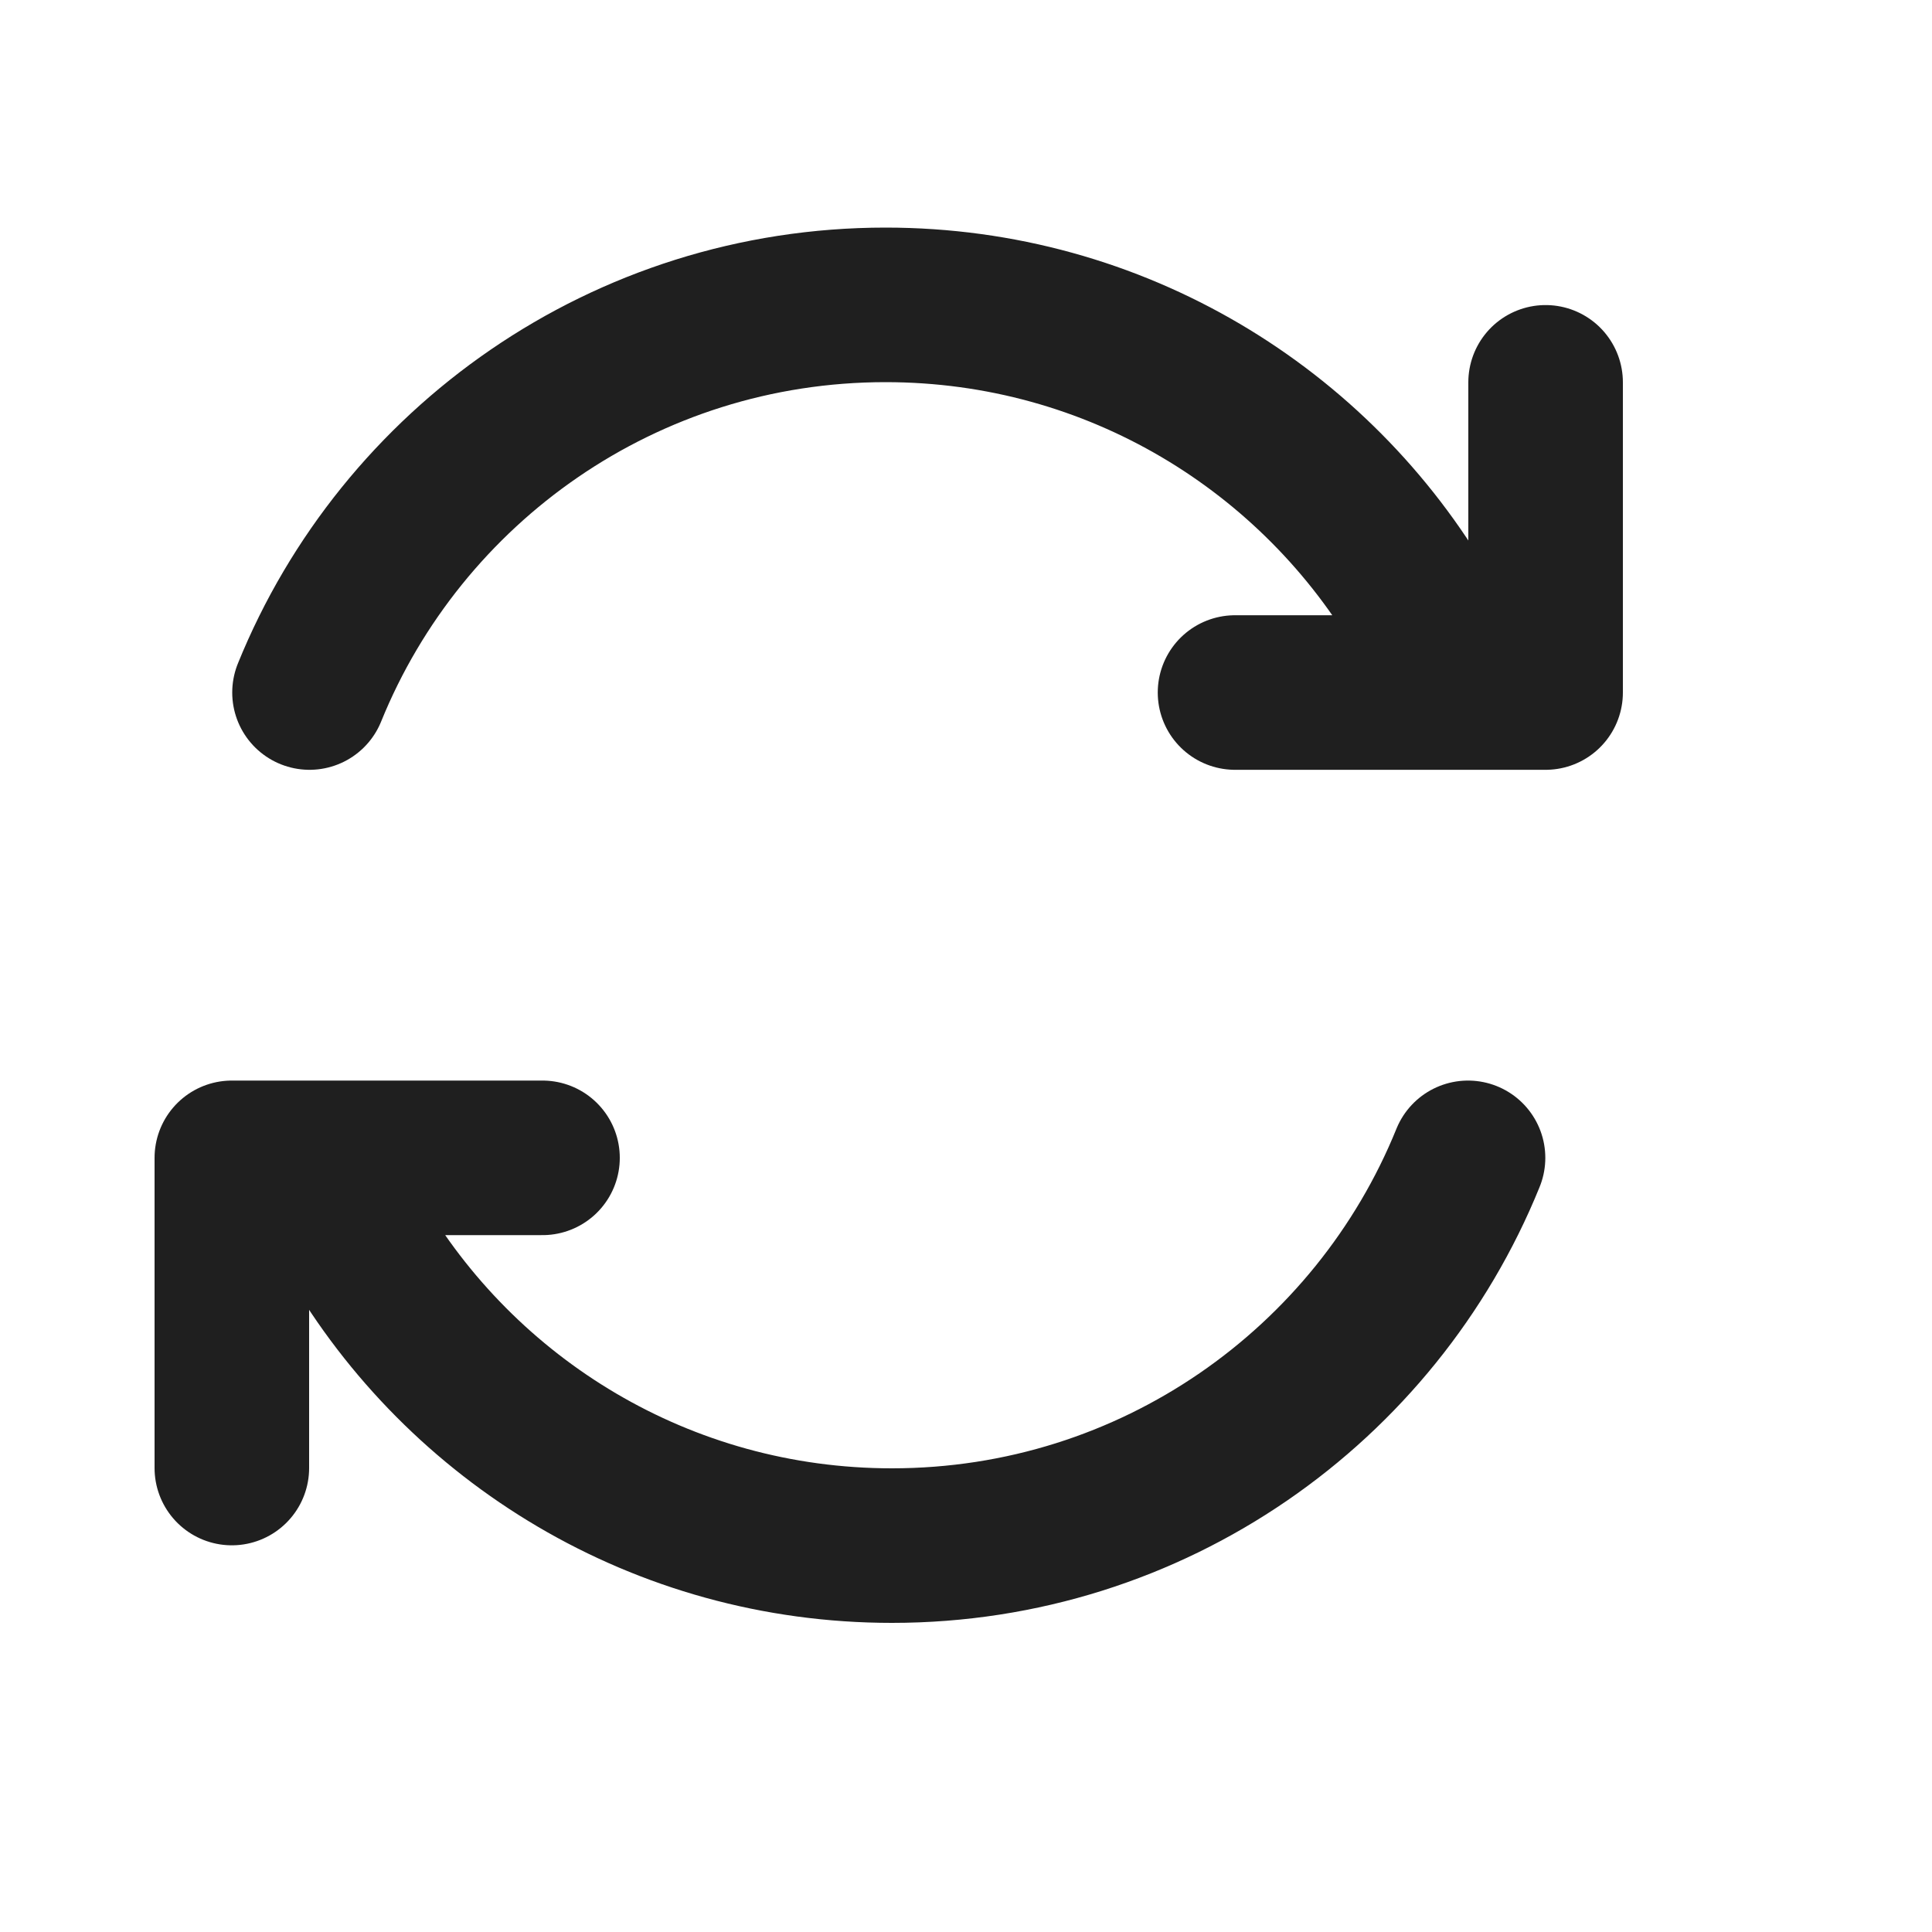
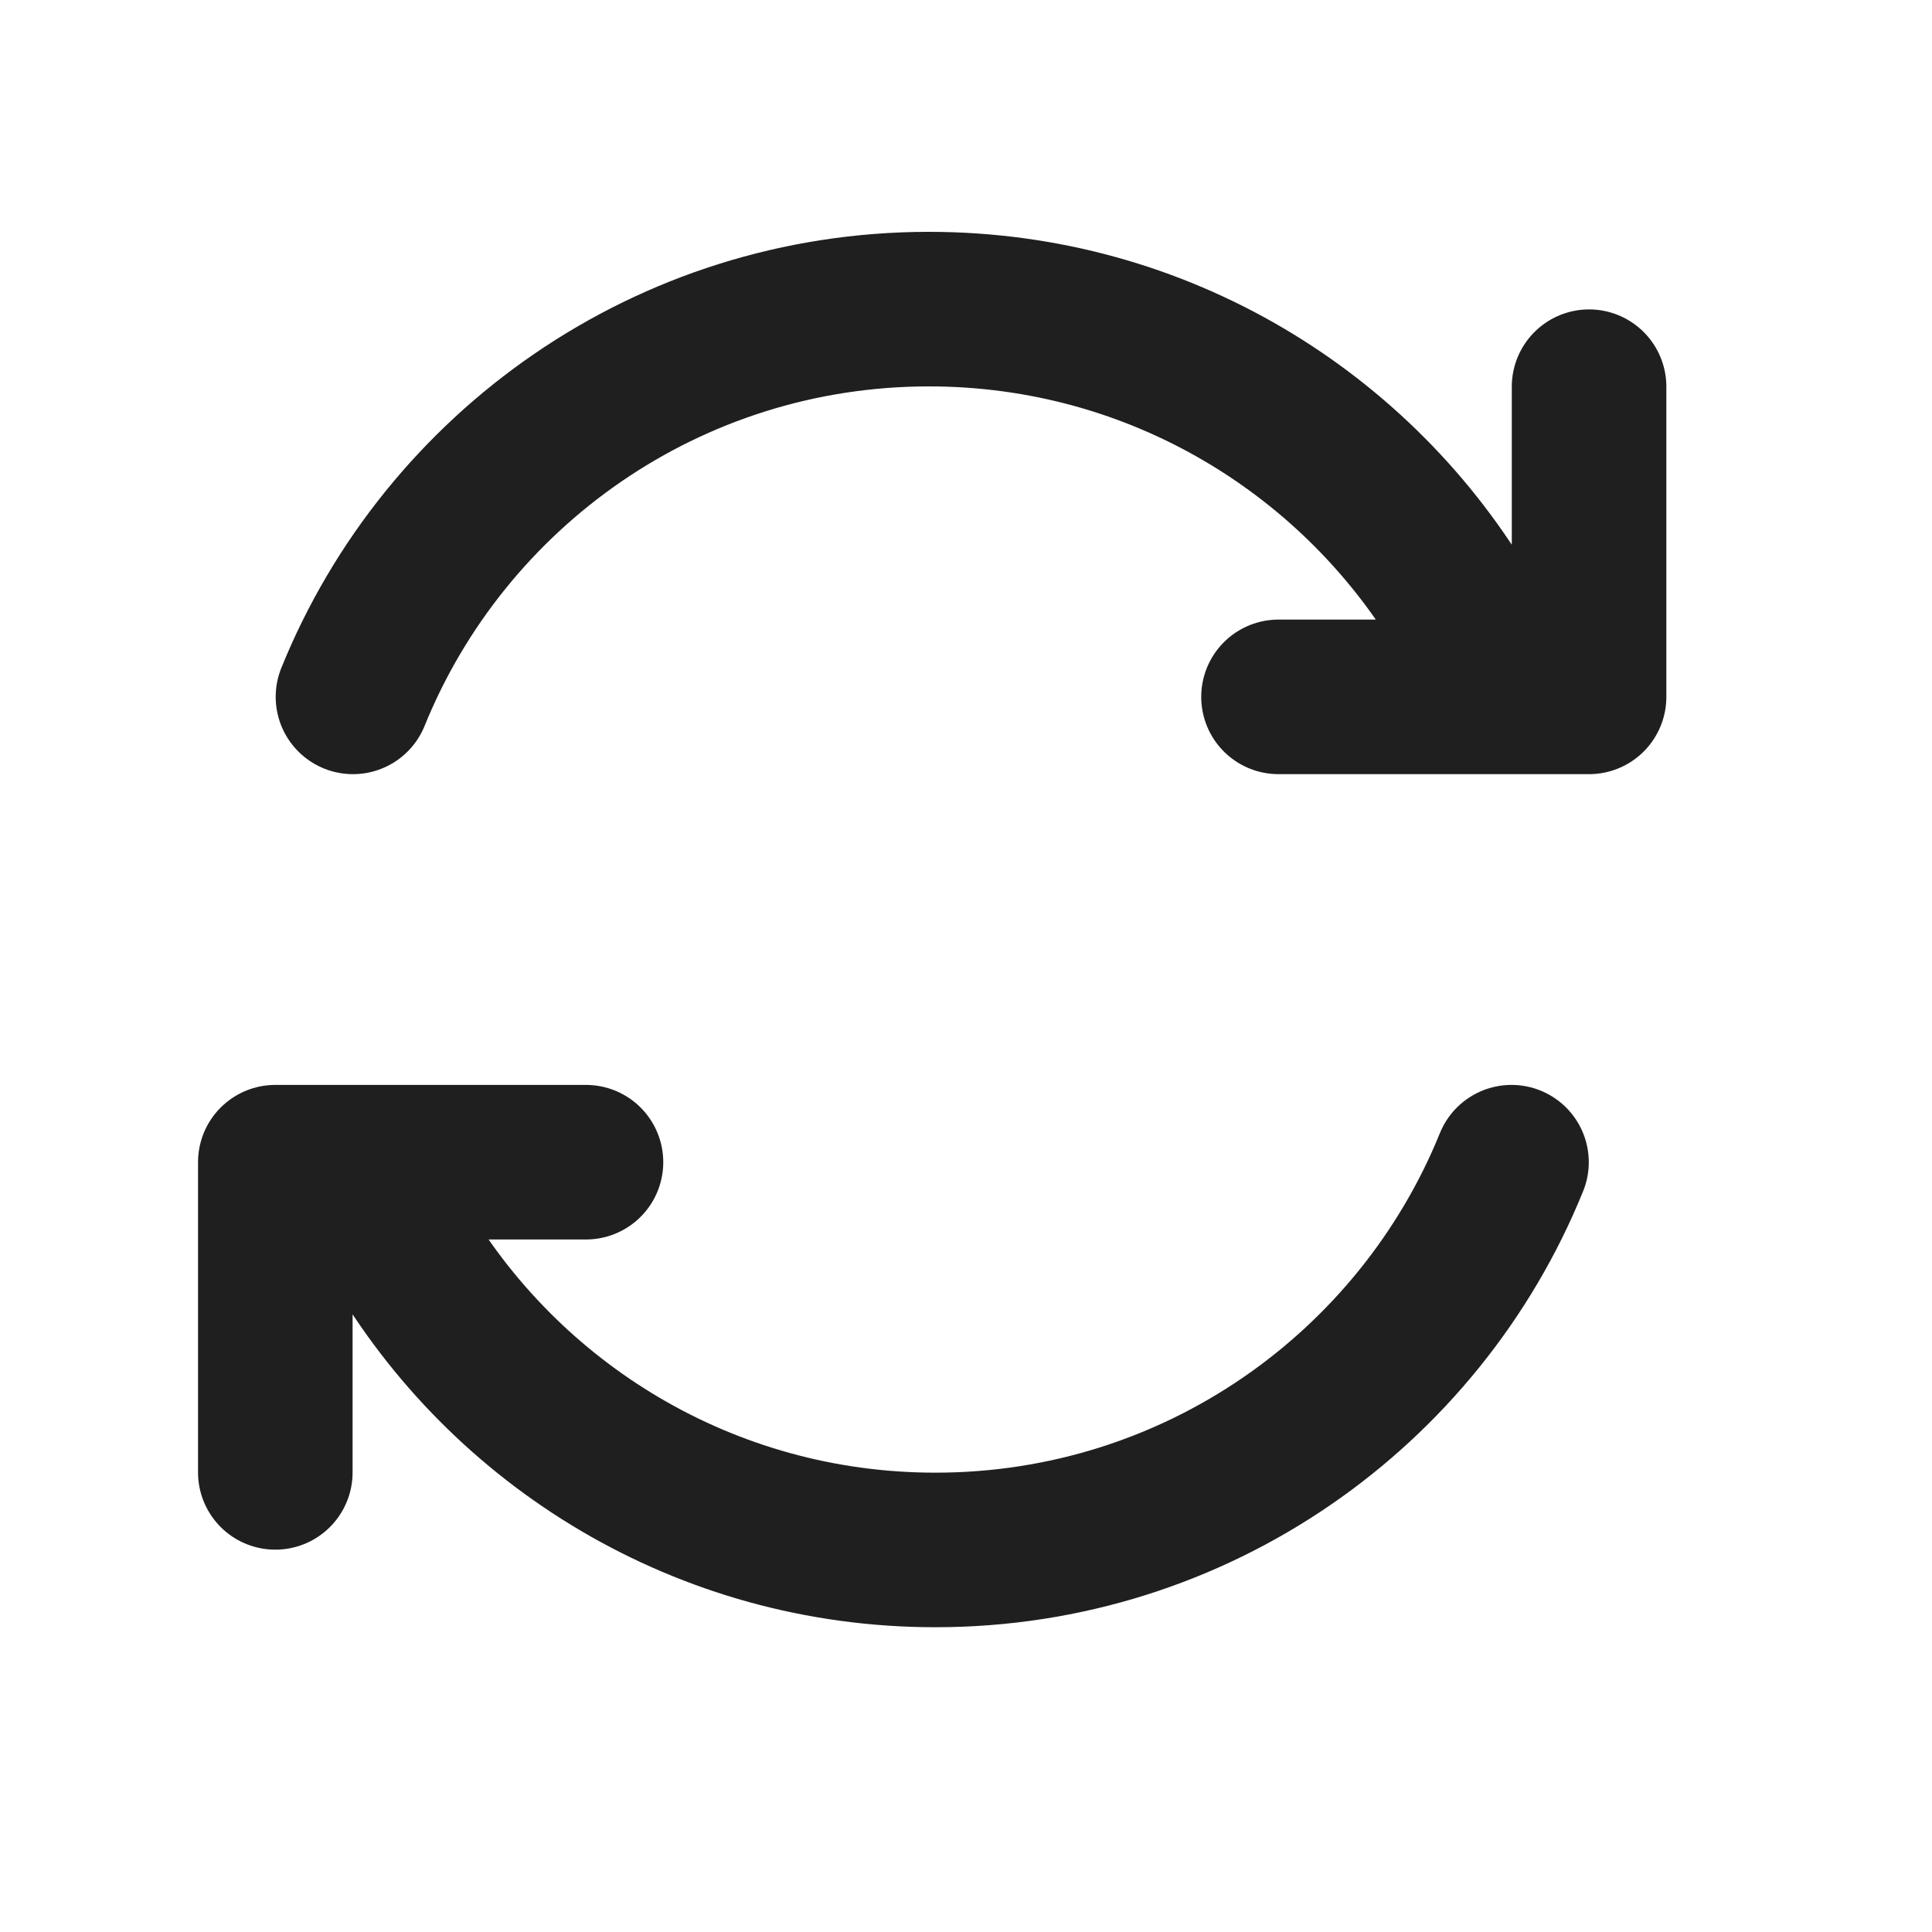
<svg xmlns="http://www.w3.org/2000/svg" width="20" height="20" viewBox="0 0 20 20" fill="none">
-   <path d="M3.663 12.789C4.775 14.709 6.853 16 9.233 16C11.932 16 14.243 14.34 15.197 11.986M5.616 11.986L2.4 11.986L2.4 15.197M14.738 6.367C13.626 4.447 11.548 3.156 9.167 3.156C6.468 3.156 4.158 4.816 3.204 7.169M12.785 7.169L16 7.169L16 3.958" stroke="#1F1F1F" stroke-width="1.6" stroke-linecap="round" stroke-linejoin="round" />
+   <path d="M15.188 6.411C14.076 4.492 11.998 3.2 9.617 3.2C6.918 3.2 4.608 4.86 3.654 7.214M13.235 7.214H16.45V4.003M4.112 12.834C5.224 14.753 7.303 16.045 9.683 16.045C12.382 16.045 14.693 14.384 15.647 12.031M6.066 12.031H2.85V15.242" stroke="#1F1F1F" stroke-width="1.6" stroke-linecap="round" stroke-linejoin="round" />
</svg>
